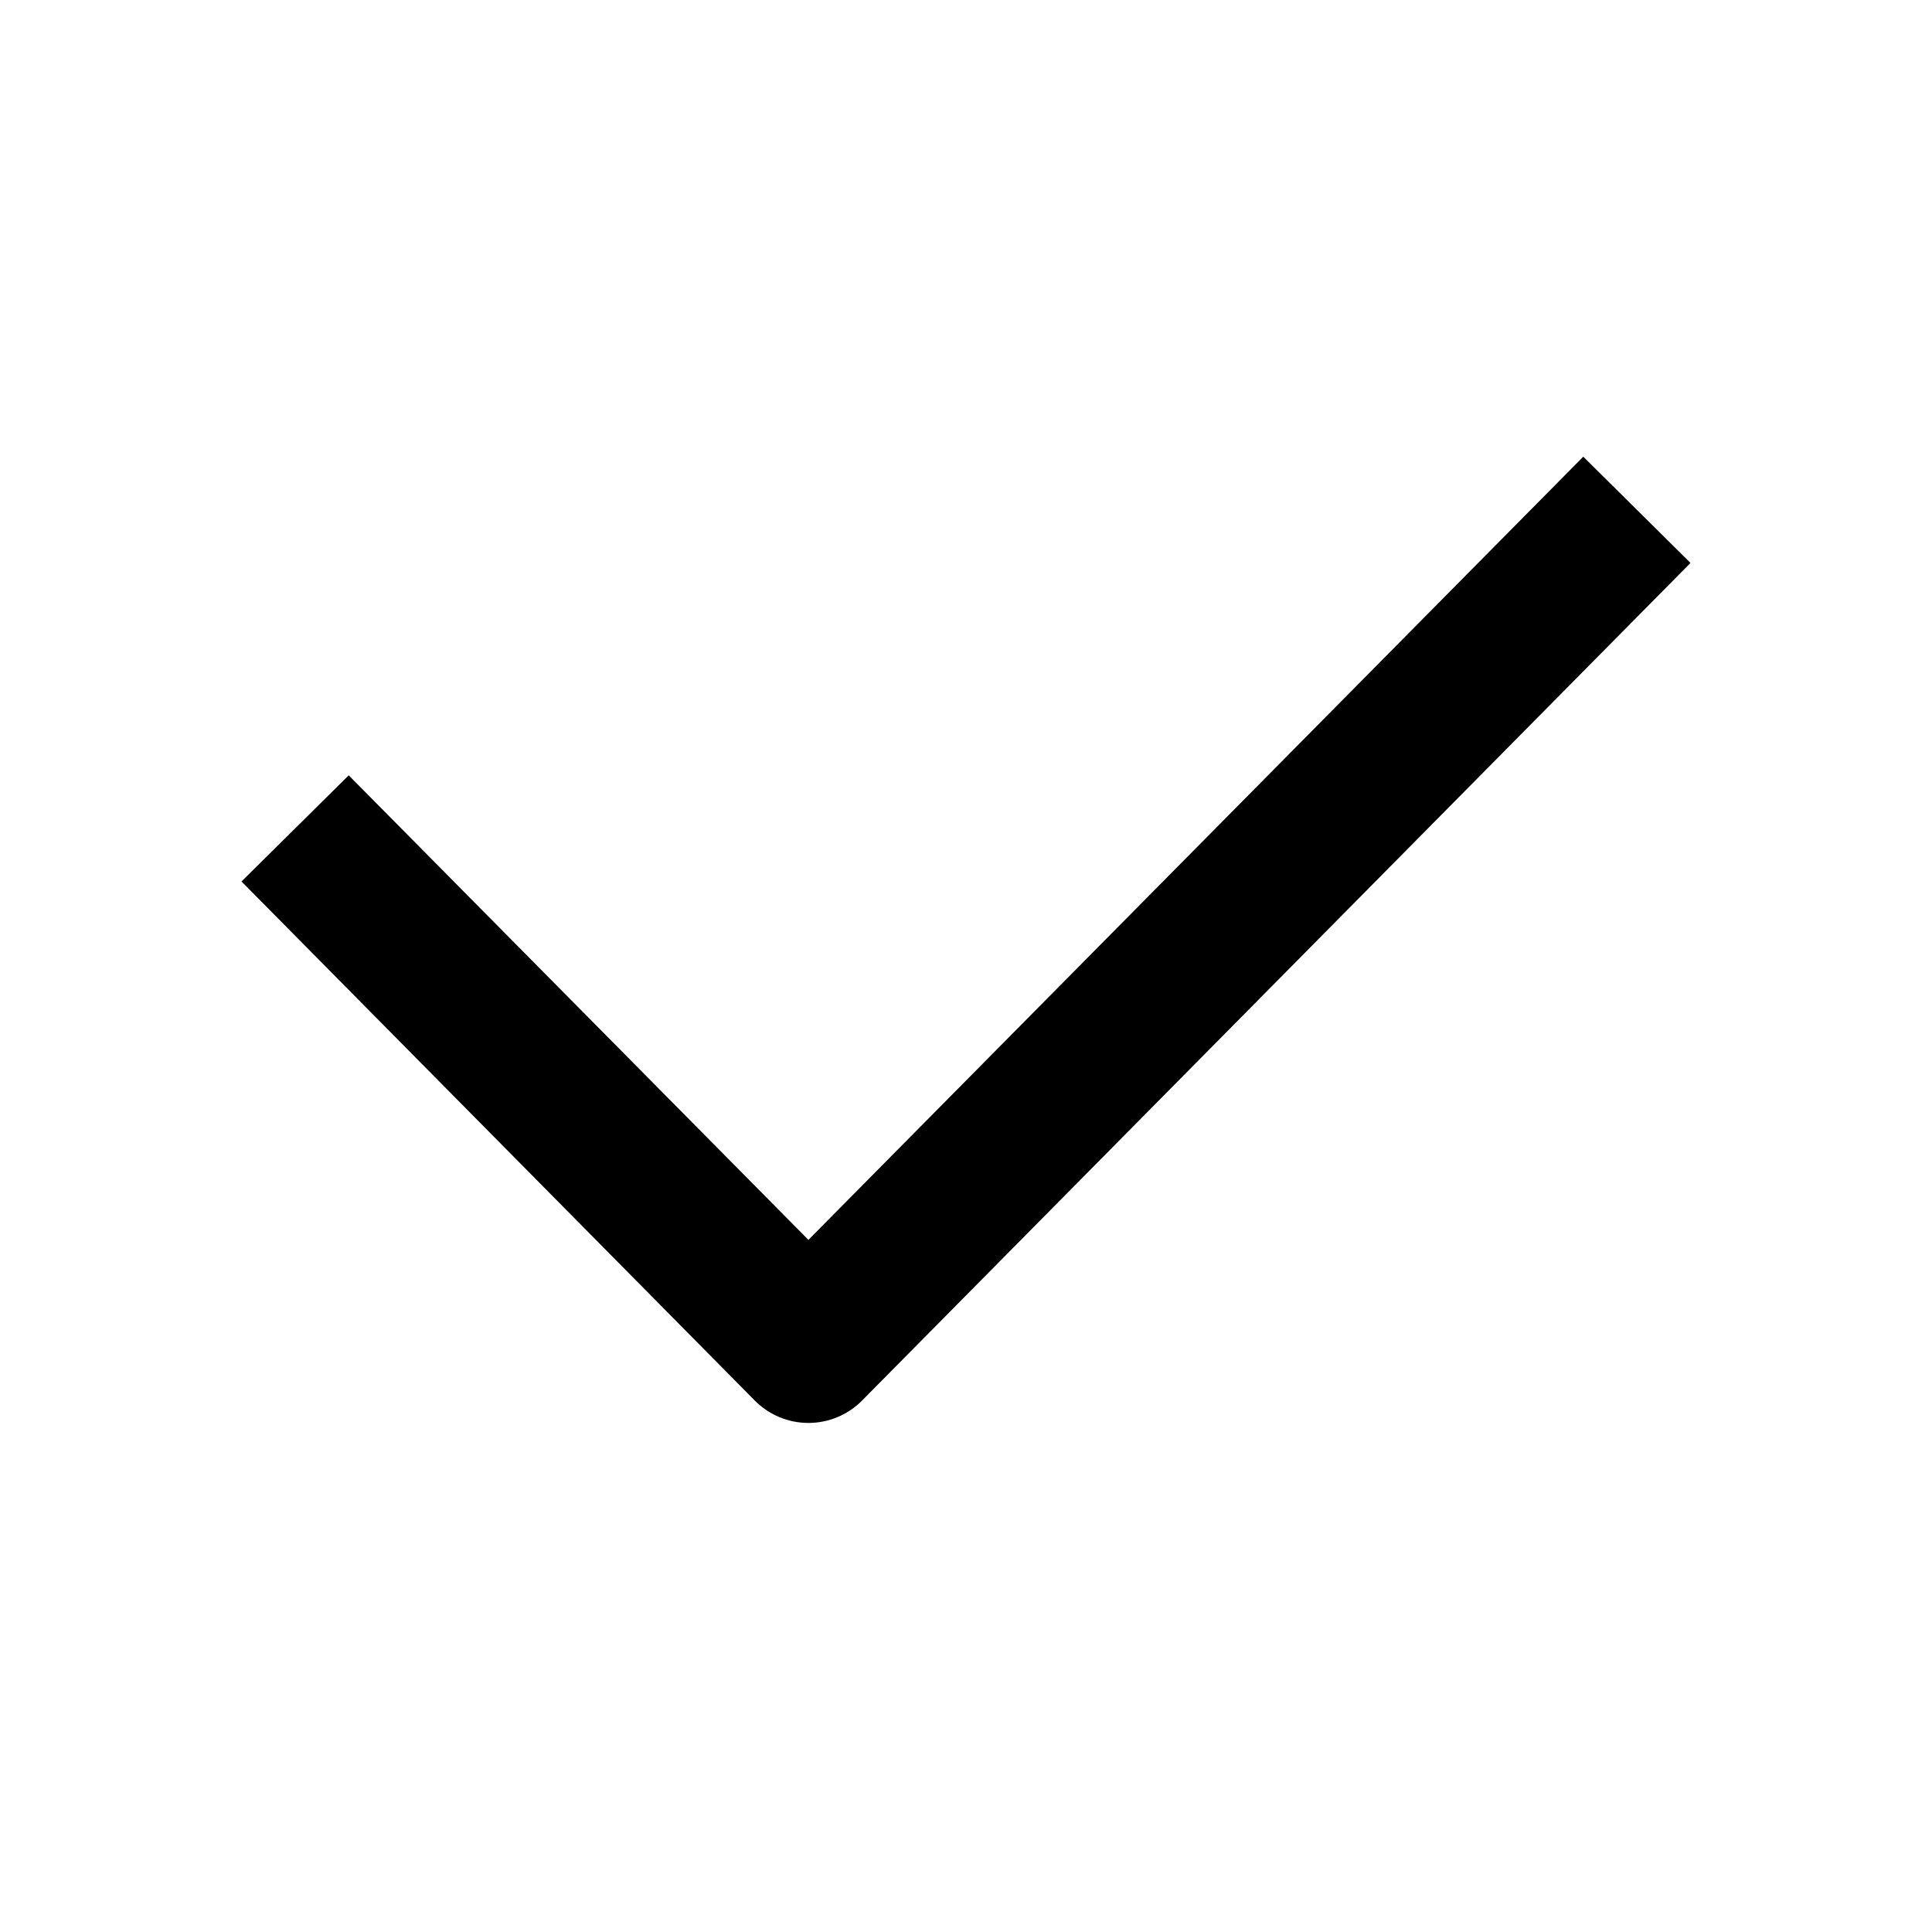
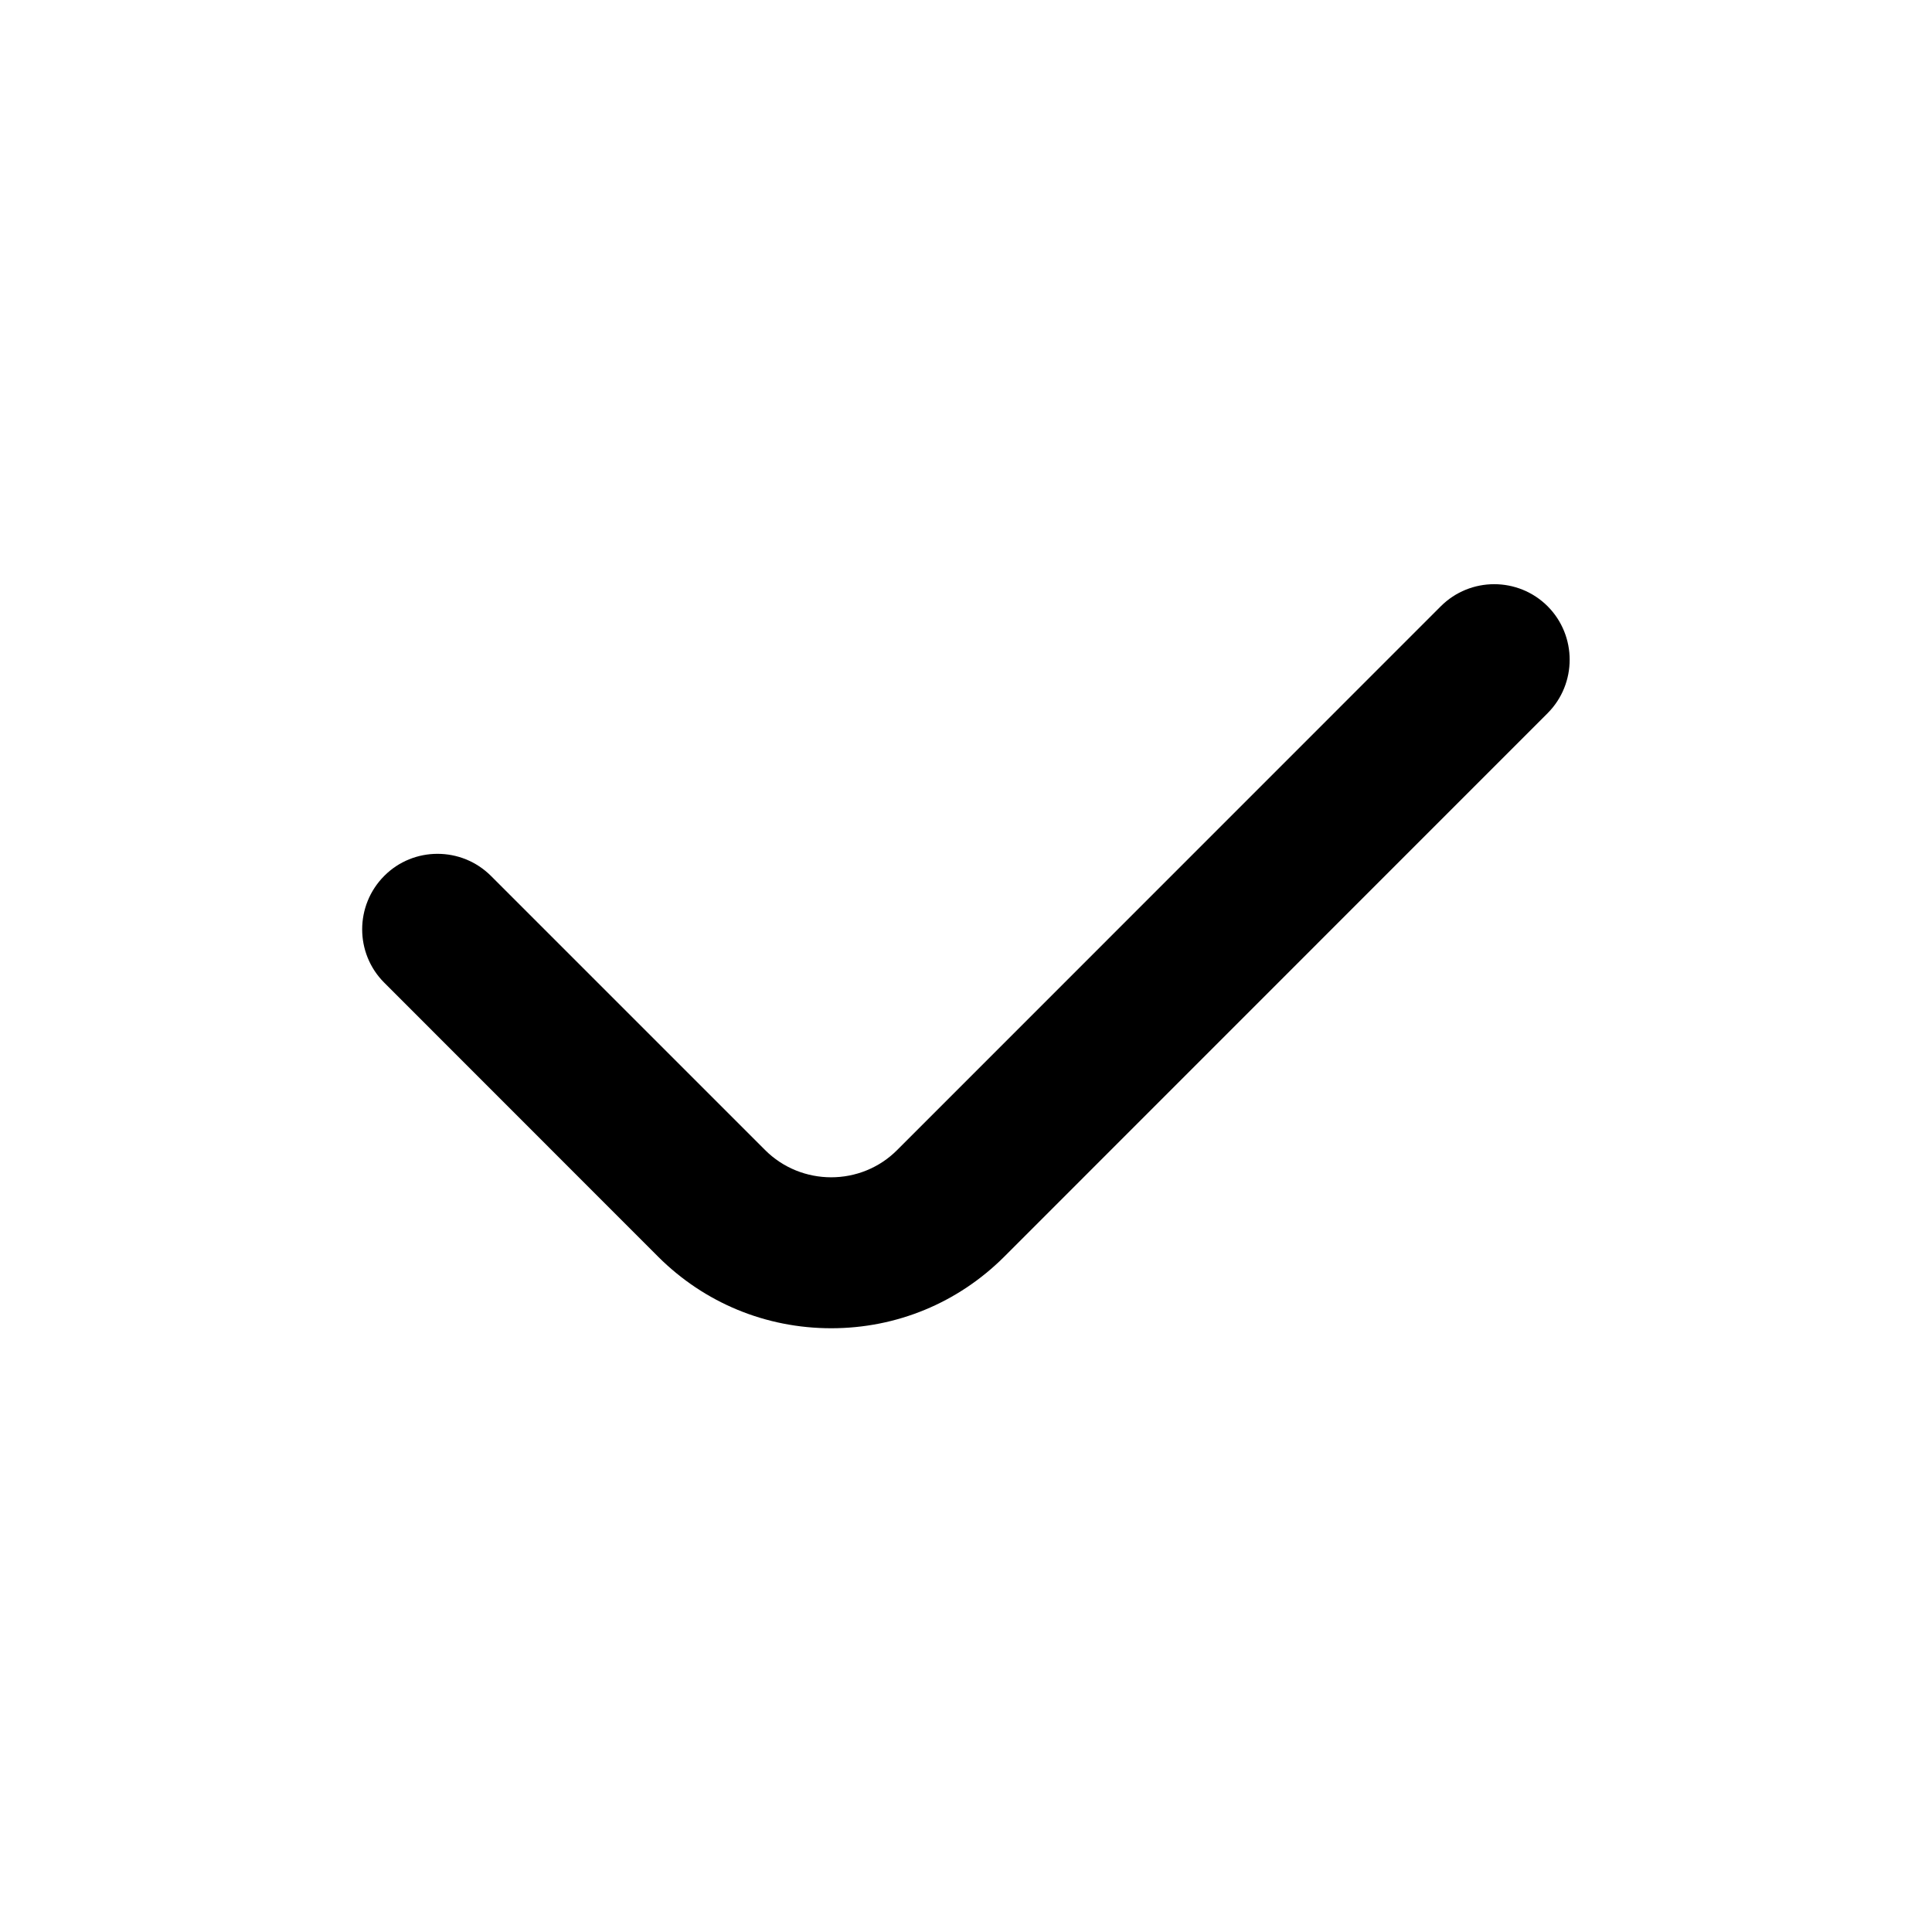
- <svg xmlns="http://www.w3.org/2000/svg" width="16" height="16" fill="none" viewBox="0 0 16 16">
-   <path fill="#000" fill-rule="evenodd" d="m14 4.662-6.86 6.936a.625.625 0 0 1-.89 0L2 7.3l.888-.879 3.807 3.847 6.417-6.486z" clip-rule="evenodd" />
+ <svg xmlns="http://www.w3.org/2000/svg" width="16" height="16" viewBox="0 0 16 16" fill="none">
+   <path d="M11.932 5.021C12.176 4.777 12.573 4.777 12.817 5.021C13.06 5.265 13.06 5.662 12.817 5.906L8.316 10.408C7.933 10.79 7.425 11 6.884 11C6.343 11 5.834 10.79 5.451 10.408L3.182 8.138C2.938 7.894 2.939 7.498 3.182 7.254C3.424 7.01 3.822 7.01 4.066 7.254L6.335 9.523C6.636 9.825 7.13 9.826 7.431 9.523L11.932 5.021Z" fill="black" />
</svg>
